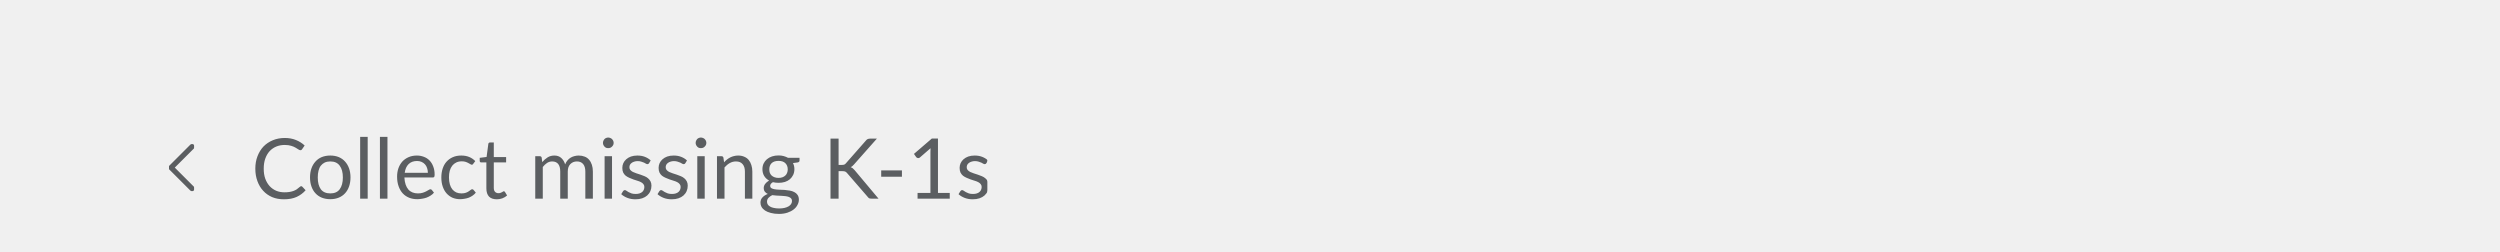
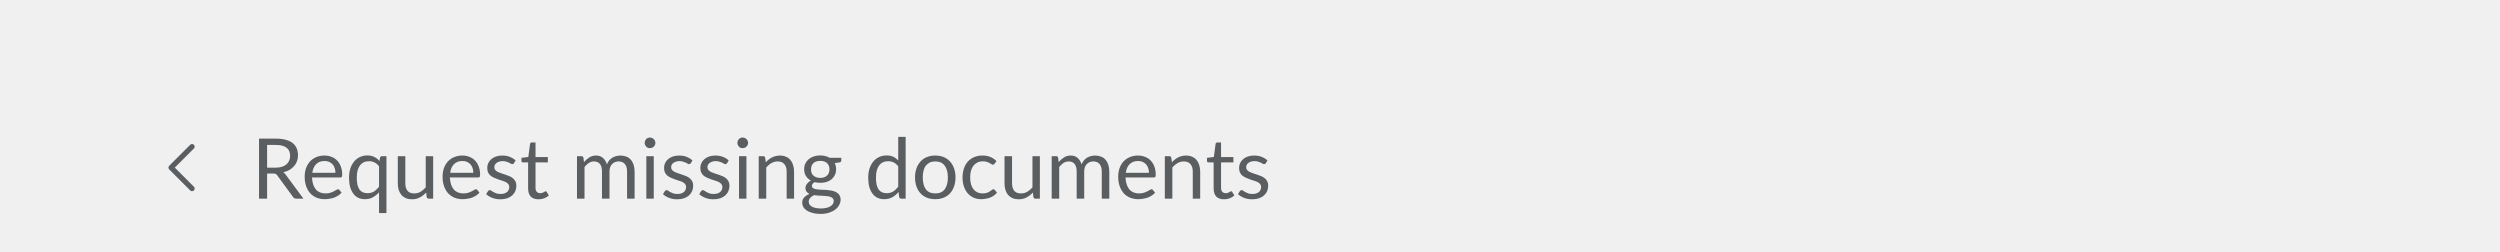
- <svg xmlns="http://www.w3.org/2000/svg" data-stacking-context="true" aria-owns="cp-back-row1" width="358" height="36" viewBox="71 11 358 36">
-   <style />
-   <g data-stacking-layer="rootBackgroundAndBorders" />
-   <g data-stacking-layer="childStackingContextsWithNegativeStackLevels" />
-   <g data-stacking-layer="inFlowNonInlineNonPositionedDescendants" />
-   <g data-stacking-layer="nonPositionedFloats" />
-   <g data-stacking-layer="inFlowInlineLevelNonPositionedDescendants" />
-   <g data-stacking-layer="childStackingContextsWithStackLevelZeroAndPositionedDescendantsWithStackLevelZero" />
-   <g data-stacking-layer="childStackingContextsWithPositiveStackLevels" />
-   <g data-tag="div" id="cp-back-row1" class="cp-back-row" data-z-index="auto" data-stacking-context="true" aria-owns="cp-back1">
-     <g data-tag="button" id="cp-back1" class="cp-back" data-z-index="auto" data-stacking-context="true" role="button" aria-labelledby="" aria-owns="svg1 cp-back-name1">
-       <g data-tag="svg" id="svg1" data-z-index="auto" data-stacking-context="true" aria-hidden="true" mask="url(#mask-for-svg11)">
-         <g data-stacking-layer="rootBackgroundAndBorders" />
-         <g data-stacking-layer="childStackingContextsWithNegativeStackLevels" />
-         <g data-stacking-layer="inFlowNonInlineNonPositionedDescendants" />
-         <g data-stacking-layer="nonPositionedFloats" />
-         <g data-stacking-layer="inFlowInlineLevelNonPositionedDescendants" />
-         <g data-stacking-layer="childStackingContextsWithStackLevelZeroAndPositionedDescendantsWithStackLevelZero" />
-         <g data-stacking-layer="childStackingContextsWithPositiveStackLevels" />
-         <mask id="mask-for-svg11">
-           <rect width="12" height="12" x="91" y="29" fill="#ffffff" />
-         </mask>
-         <g class="svg-content" data-view-box="0 0 24 24" data-width="12" data-height="12" transform="matrix(0.5 0 0 0.5 91 29)">
-           <path d="m15 18-6-6 6-6" color="rgb(91, 94, 97)" fill="none" stroke="rgb(91, 94, 97)" stroke-linecap="round" stroke-linejoin="round" stroke-width="1.5px" />
-         </g>
-       </g>
-       <g data-tag="span" id="cp-back-name1" class="cp-back-name" data-z-index="auto" data-stacking-context="true" mask="url(#mask-for-cp-back-name11)">
-         <mask id="mask-for-cp-back-name11">
-           <rect width="105.391" height="16" x="107" y="27" fill="#ffffff" />
-         </mask>
-         <text color="rgb(91, 94, 97)" dominant-baseline="text-after-edge" font-family="Lato, sans-serif" font-size="12px" font-size-adjust="none" font-stretch="100%" font-style="normal" font-variant="normal" font-weight="400" direction="ltr" letter-spacing="normal" text-decoration="none" text-anchor="start" text-rendering="auto" unicode-bidi="normal" word-spacing="0px" writing-mode="horizontal-tb" user-select="auto" fill="rgb(91, 94, 97)">
-           <tspan xml:space="preserve" x="107" y="42" textLength="105.391" lengthAdjust="spacingAndGlyphs">Collect missing K-1s</tspan>
-         </text>
-       </g>
+ <svg xmlns="http://www.w3.org/2000/svg" width="358" height="36" viewBox="71 11 358 36">
+   <g id="Client panel / Back link">
+     <g id="Icon / chevronLeft" transform="matrix(0.5 0 0 0.5 91 29)">
+       <path d="m15 18-6-6 6-6" fill="none" stroke="rgb(91, 94, 97)" stroke-linecap="round" stroke-linejoin="round" stroke-width="1.5px" />
    </g>
+     <text dominant-baseline="text-after-edge" font-family="Lato, sans-serif" font-size="12px" font-weight="400" fill="rgb(91, 94, 97)">
+       <tspan xml:space="preserve" x="107" y="42" textLength="145.375" lengthAdjust="spacingAndGlyphs">Request missing documents</tspan>
+     </text>
  </g>
</svg>
